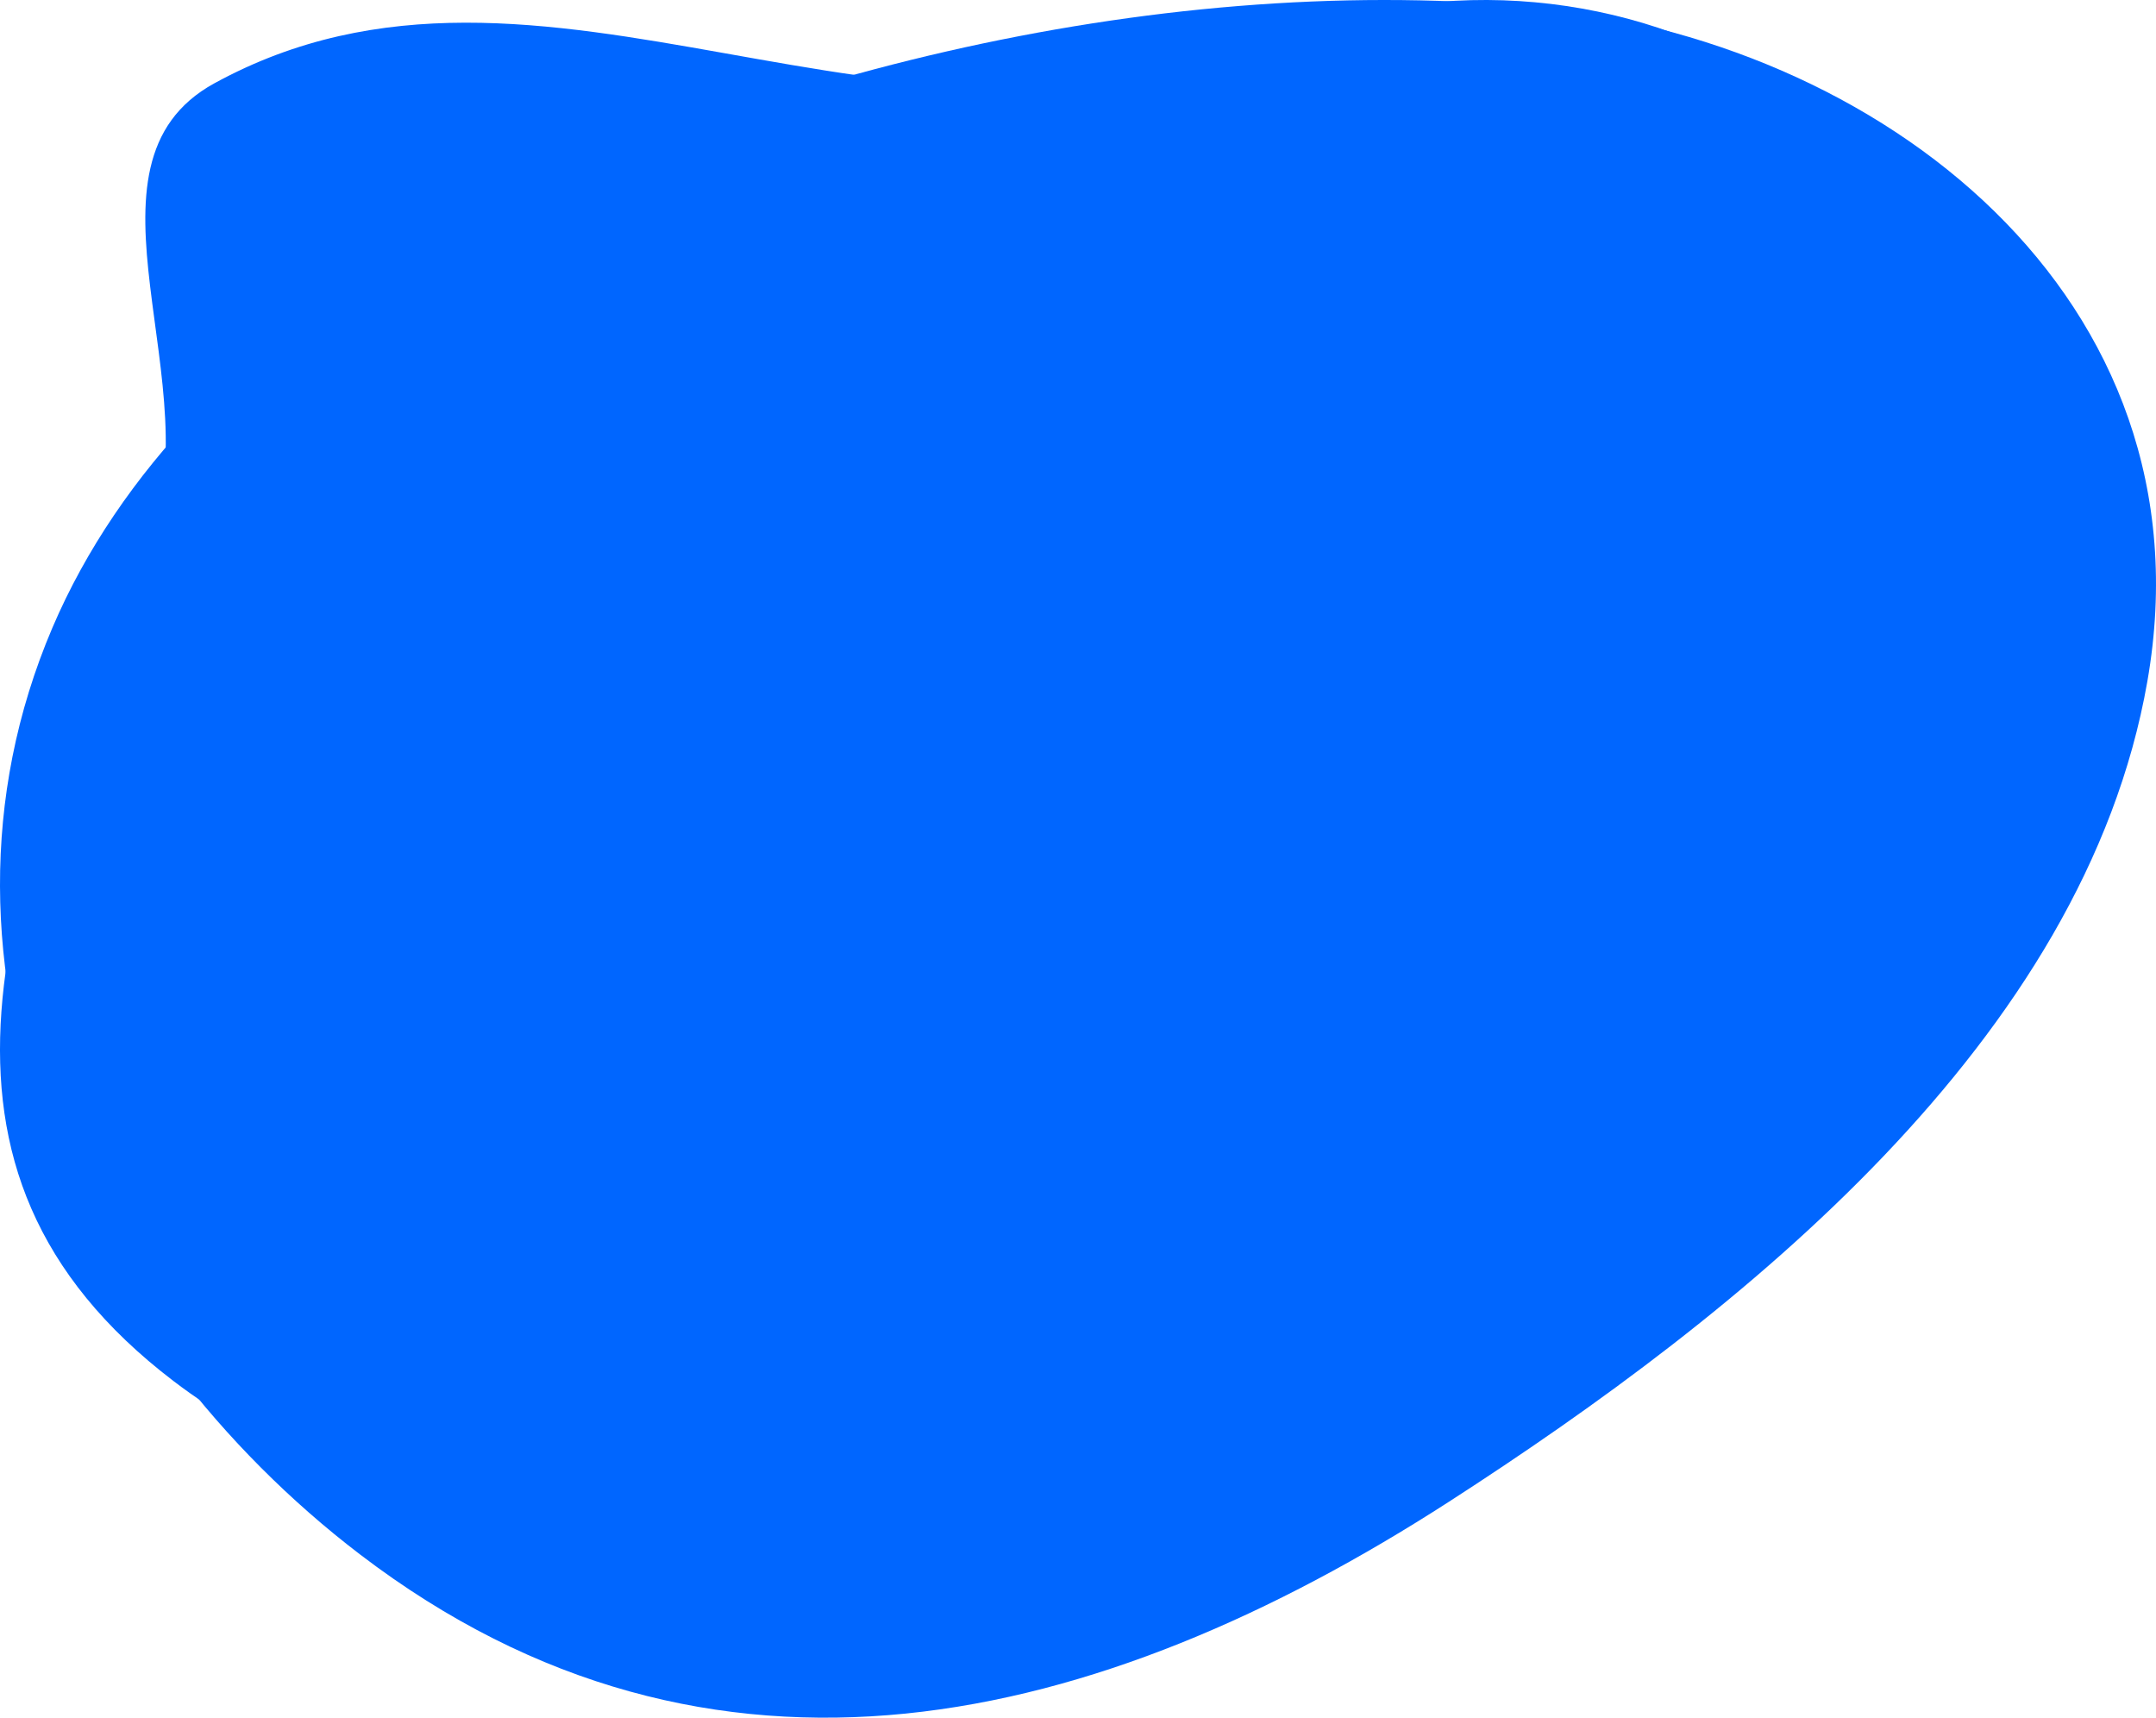
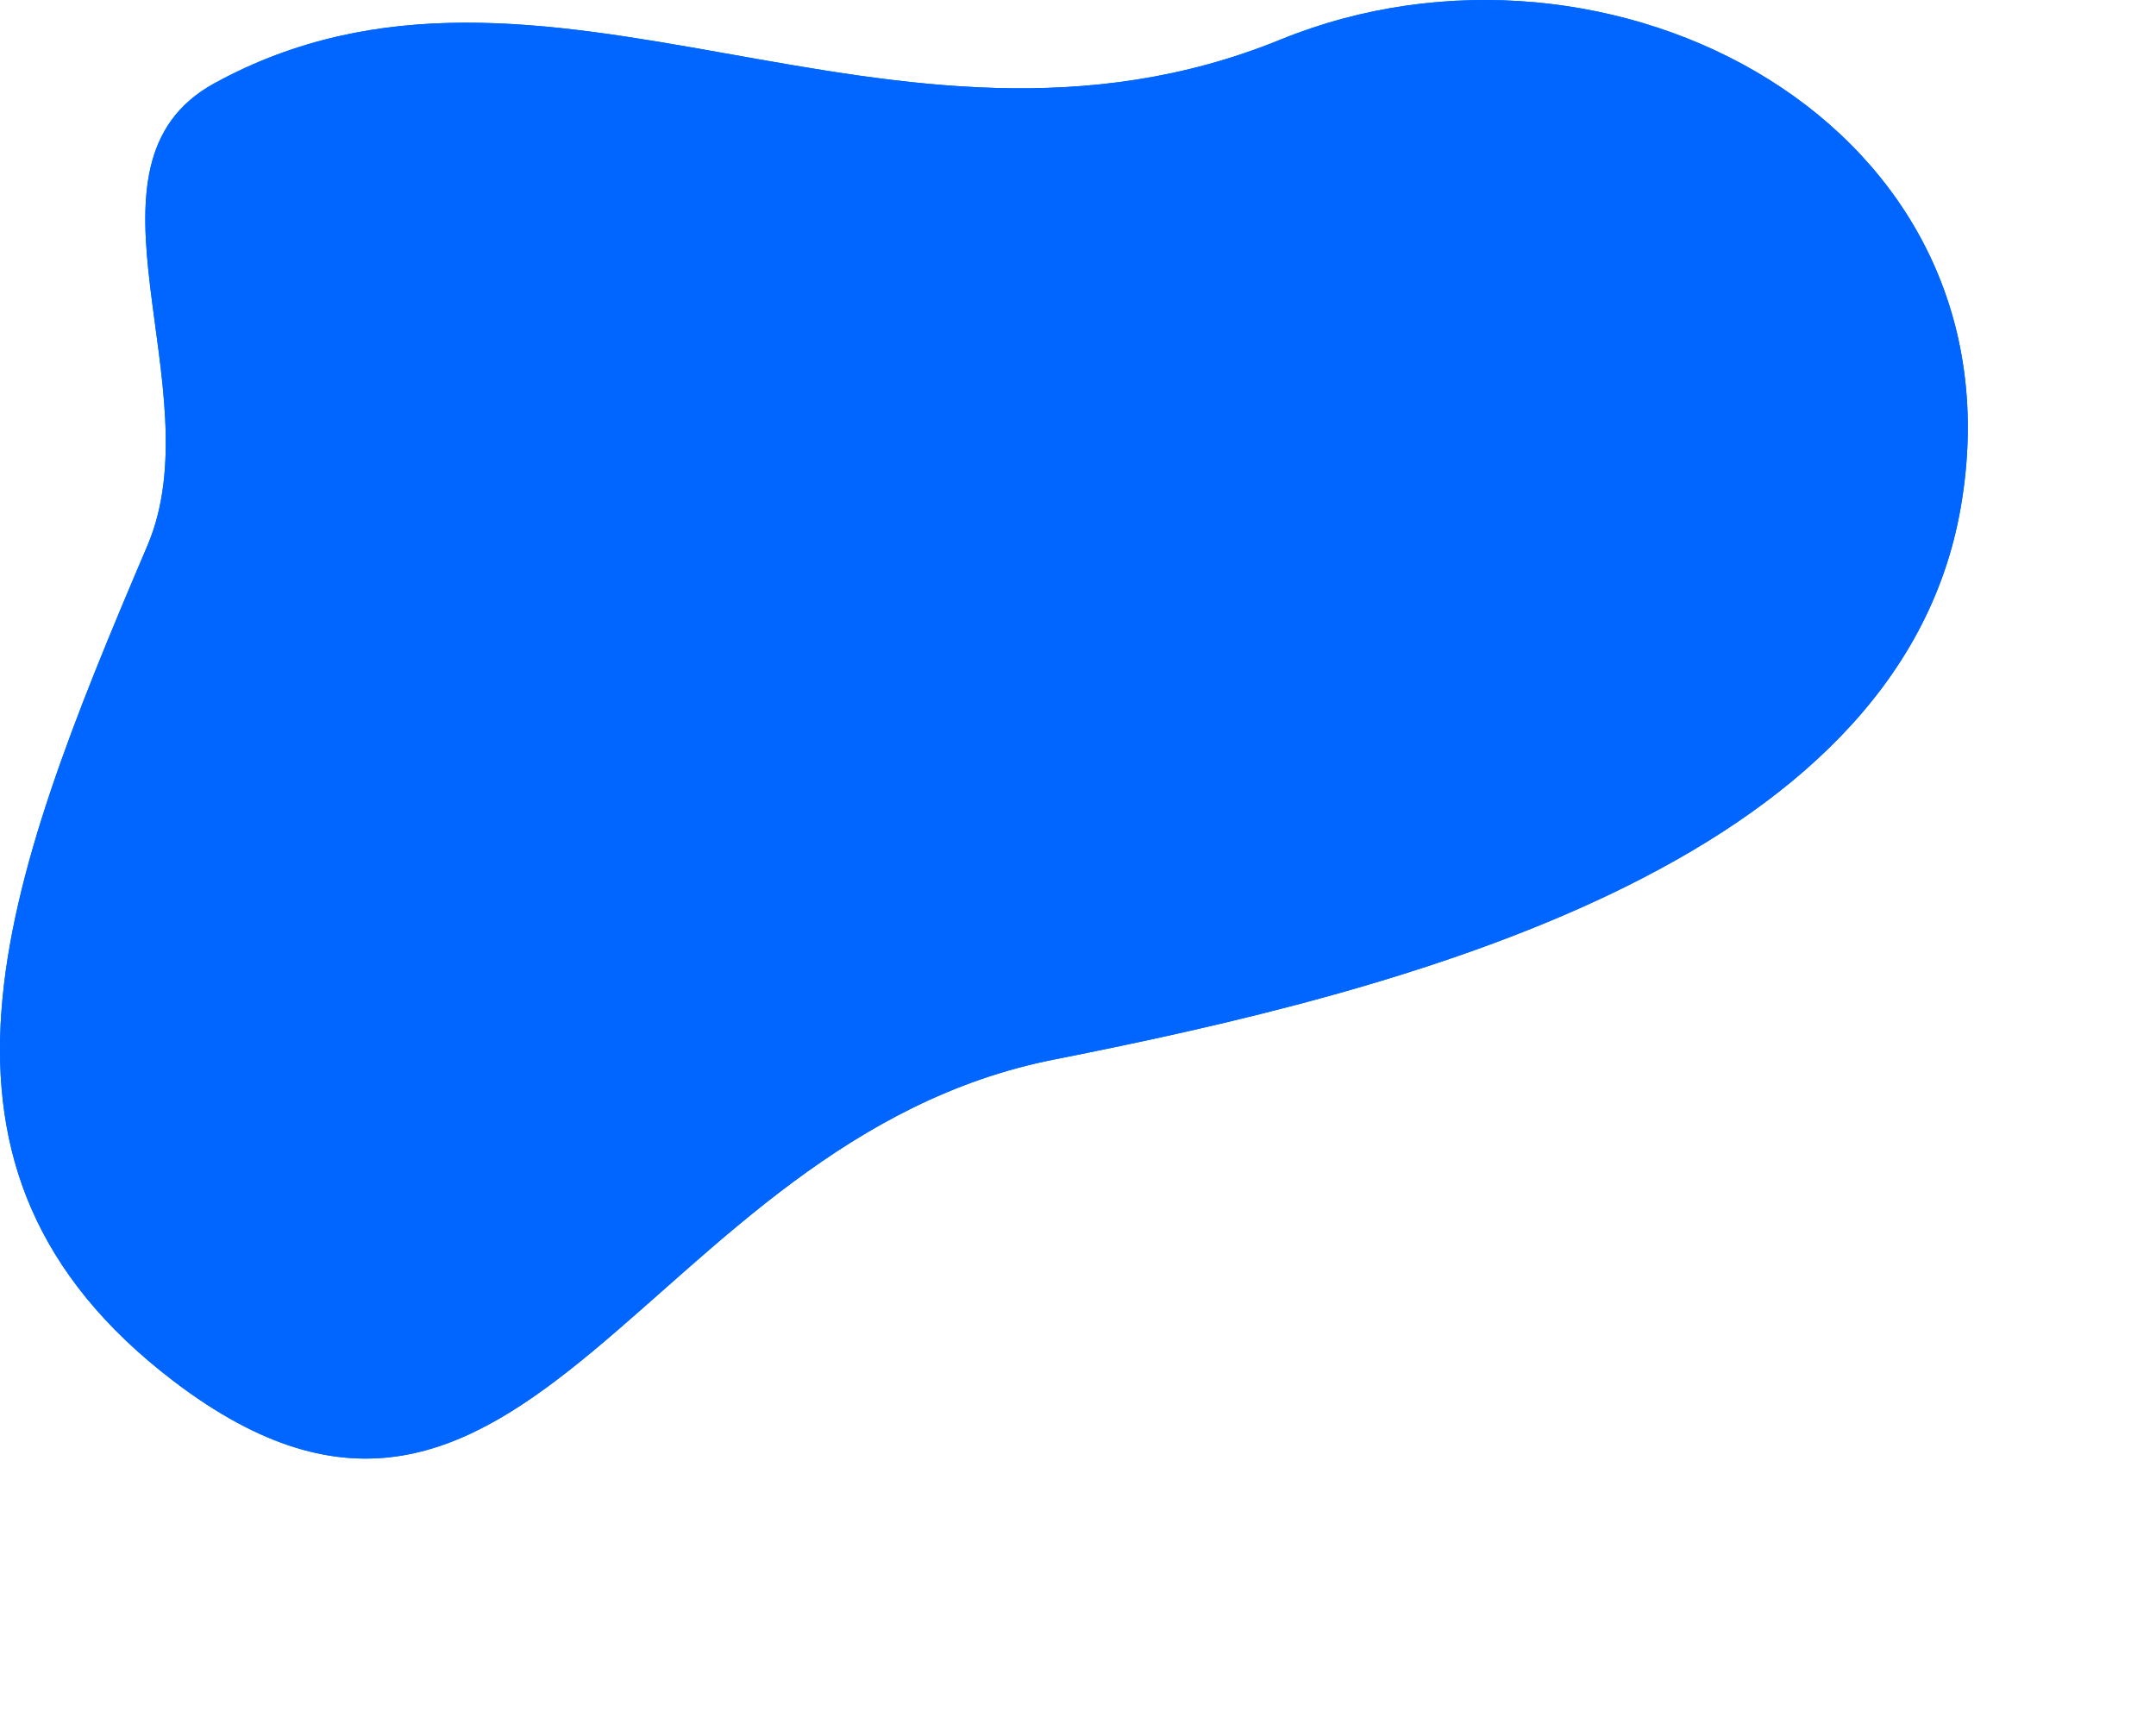
<svg xmlns="http://www.w3.org/2000/svg" width="856.078" height="682" viewBox="0 0 856.078 682" style="transition-delay: 0ms;">
-   <path fill="#0066FF" d="M159.236,101.98C290.04,30.357,457.091-10.676,606.09,2.42c140.342,12.335,273.224,115.747,246.549,268.154   C827.654,413.327,690.976,521.654,575.342,596.25c-138.948,89.636-292.46,127.712-432.363,20.95   C32.367,532.791-36.893,384.484,20.812,249.227C47.431,186.833,100.069,134.377,159.236,101.98z" />
+   <path fill="#0066FF" d="M85.107,33.083C215.912,-38.54,353.911,78.704,508.493,15.707C638.959,-37.461,805.185,49.27,778.51,201.677C753.525,344.431,554.991,393.688,418.497,420.686C256.289,452.772,208.754,655.066,68.85,548.304C-41.761,463.895,0.811,351.954,58.516,216.697C85.135,154.303,25.941,65.481,85.107,33.083C85.107,33.083,85.107,33.083,85.107,33.083" />
  <path fill="#0066FF" d="M85.107,33.083c130.805-71.623,268.804,45.621,423.386-17.376c130.466-53.168,296.692,33.563,270.017,185.97   c-24.985,142.754-223.519,192.011-360.013,219.009C256.289,452.772,208.754,655.066,68.85,548.304   c-110.611-84.409-68.039-196.35-10.334-331.607C85.135,154.303,25.941,65.481,85.107,33.083z" />
  <defs />
</svg>
